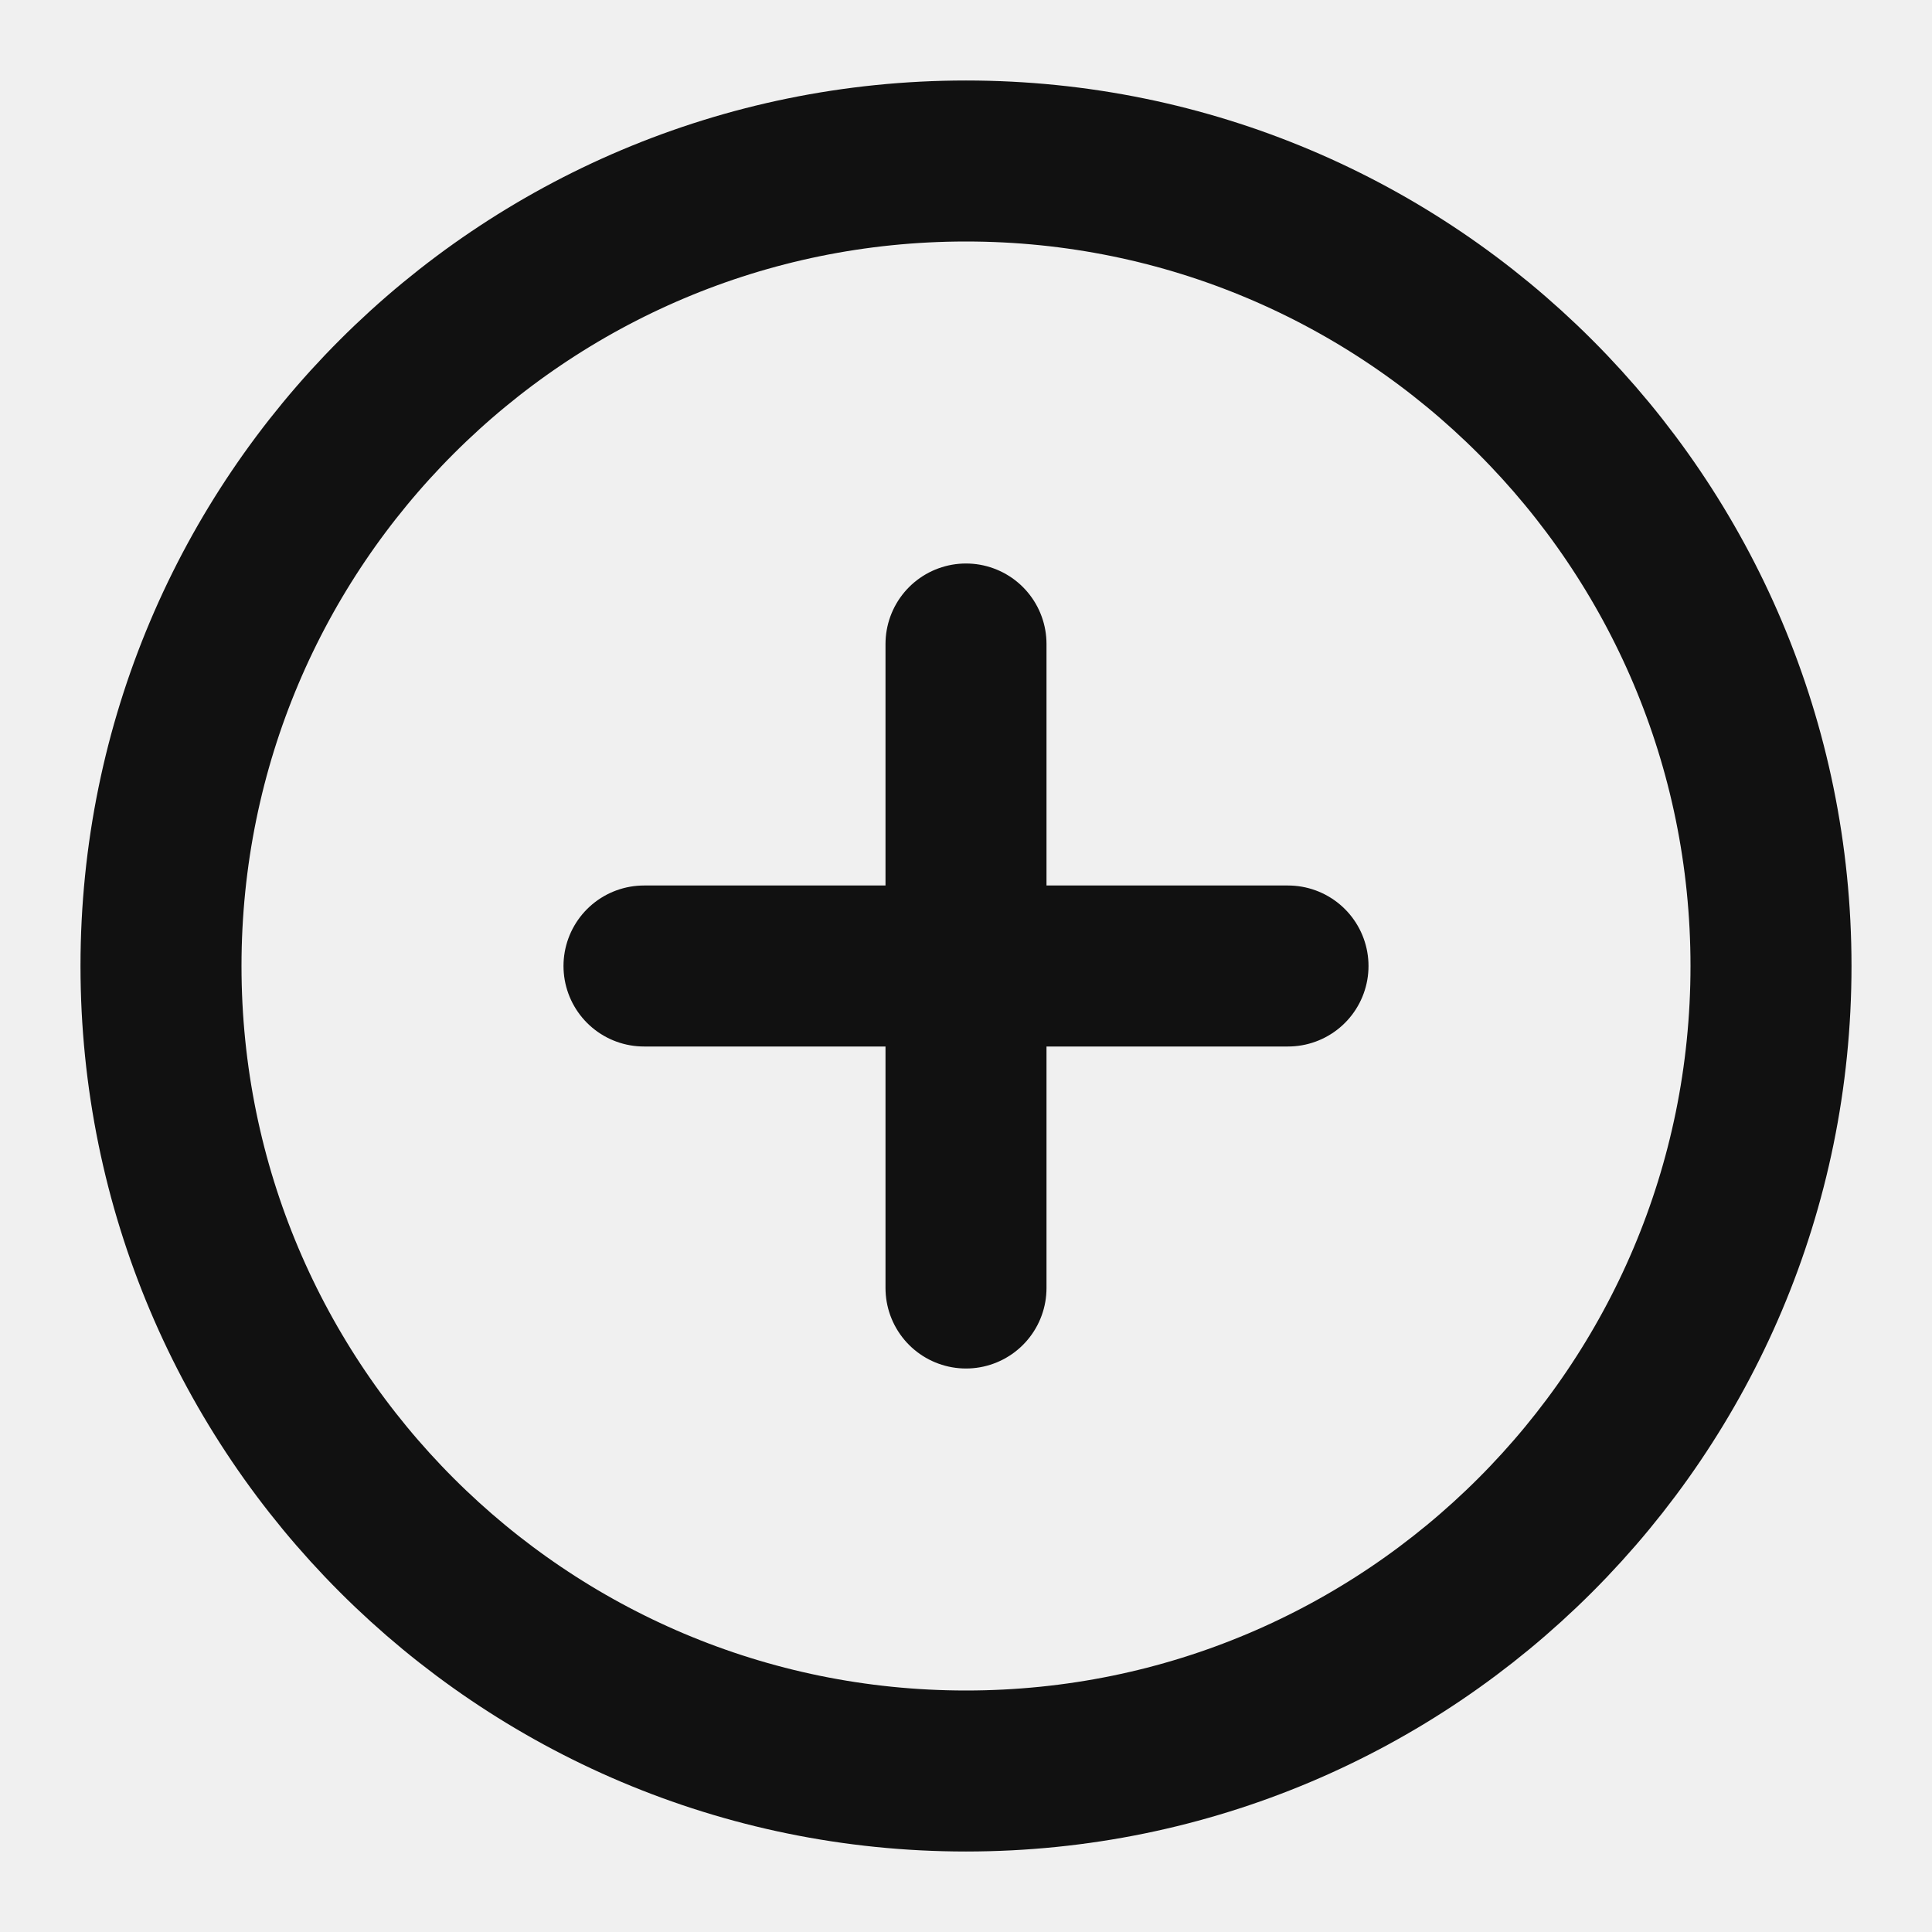
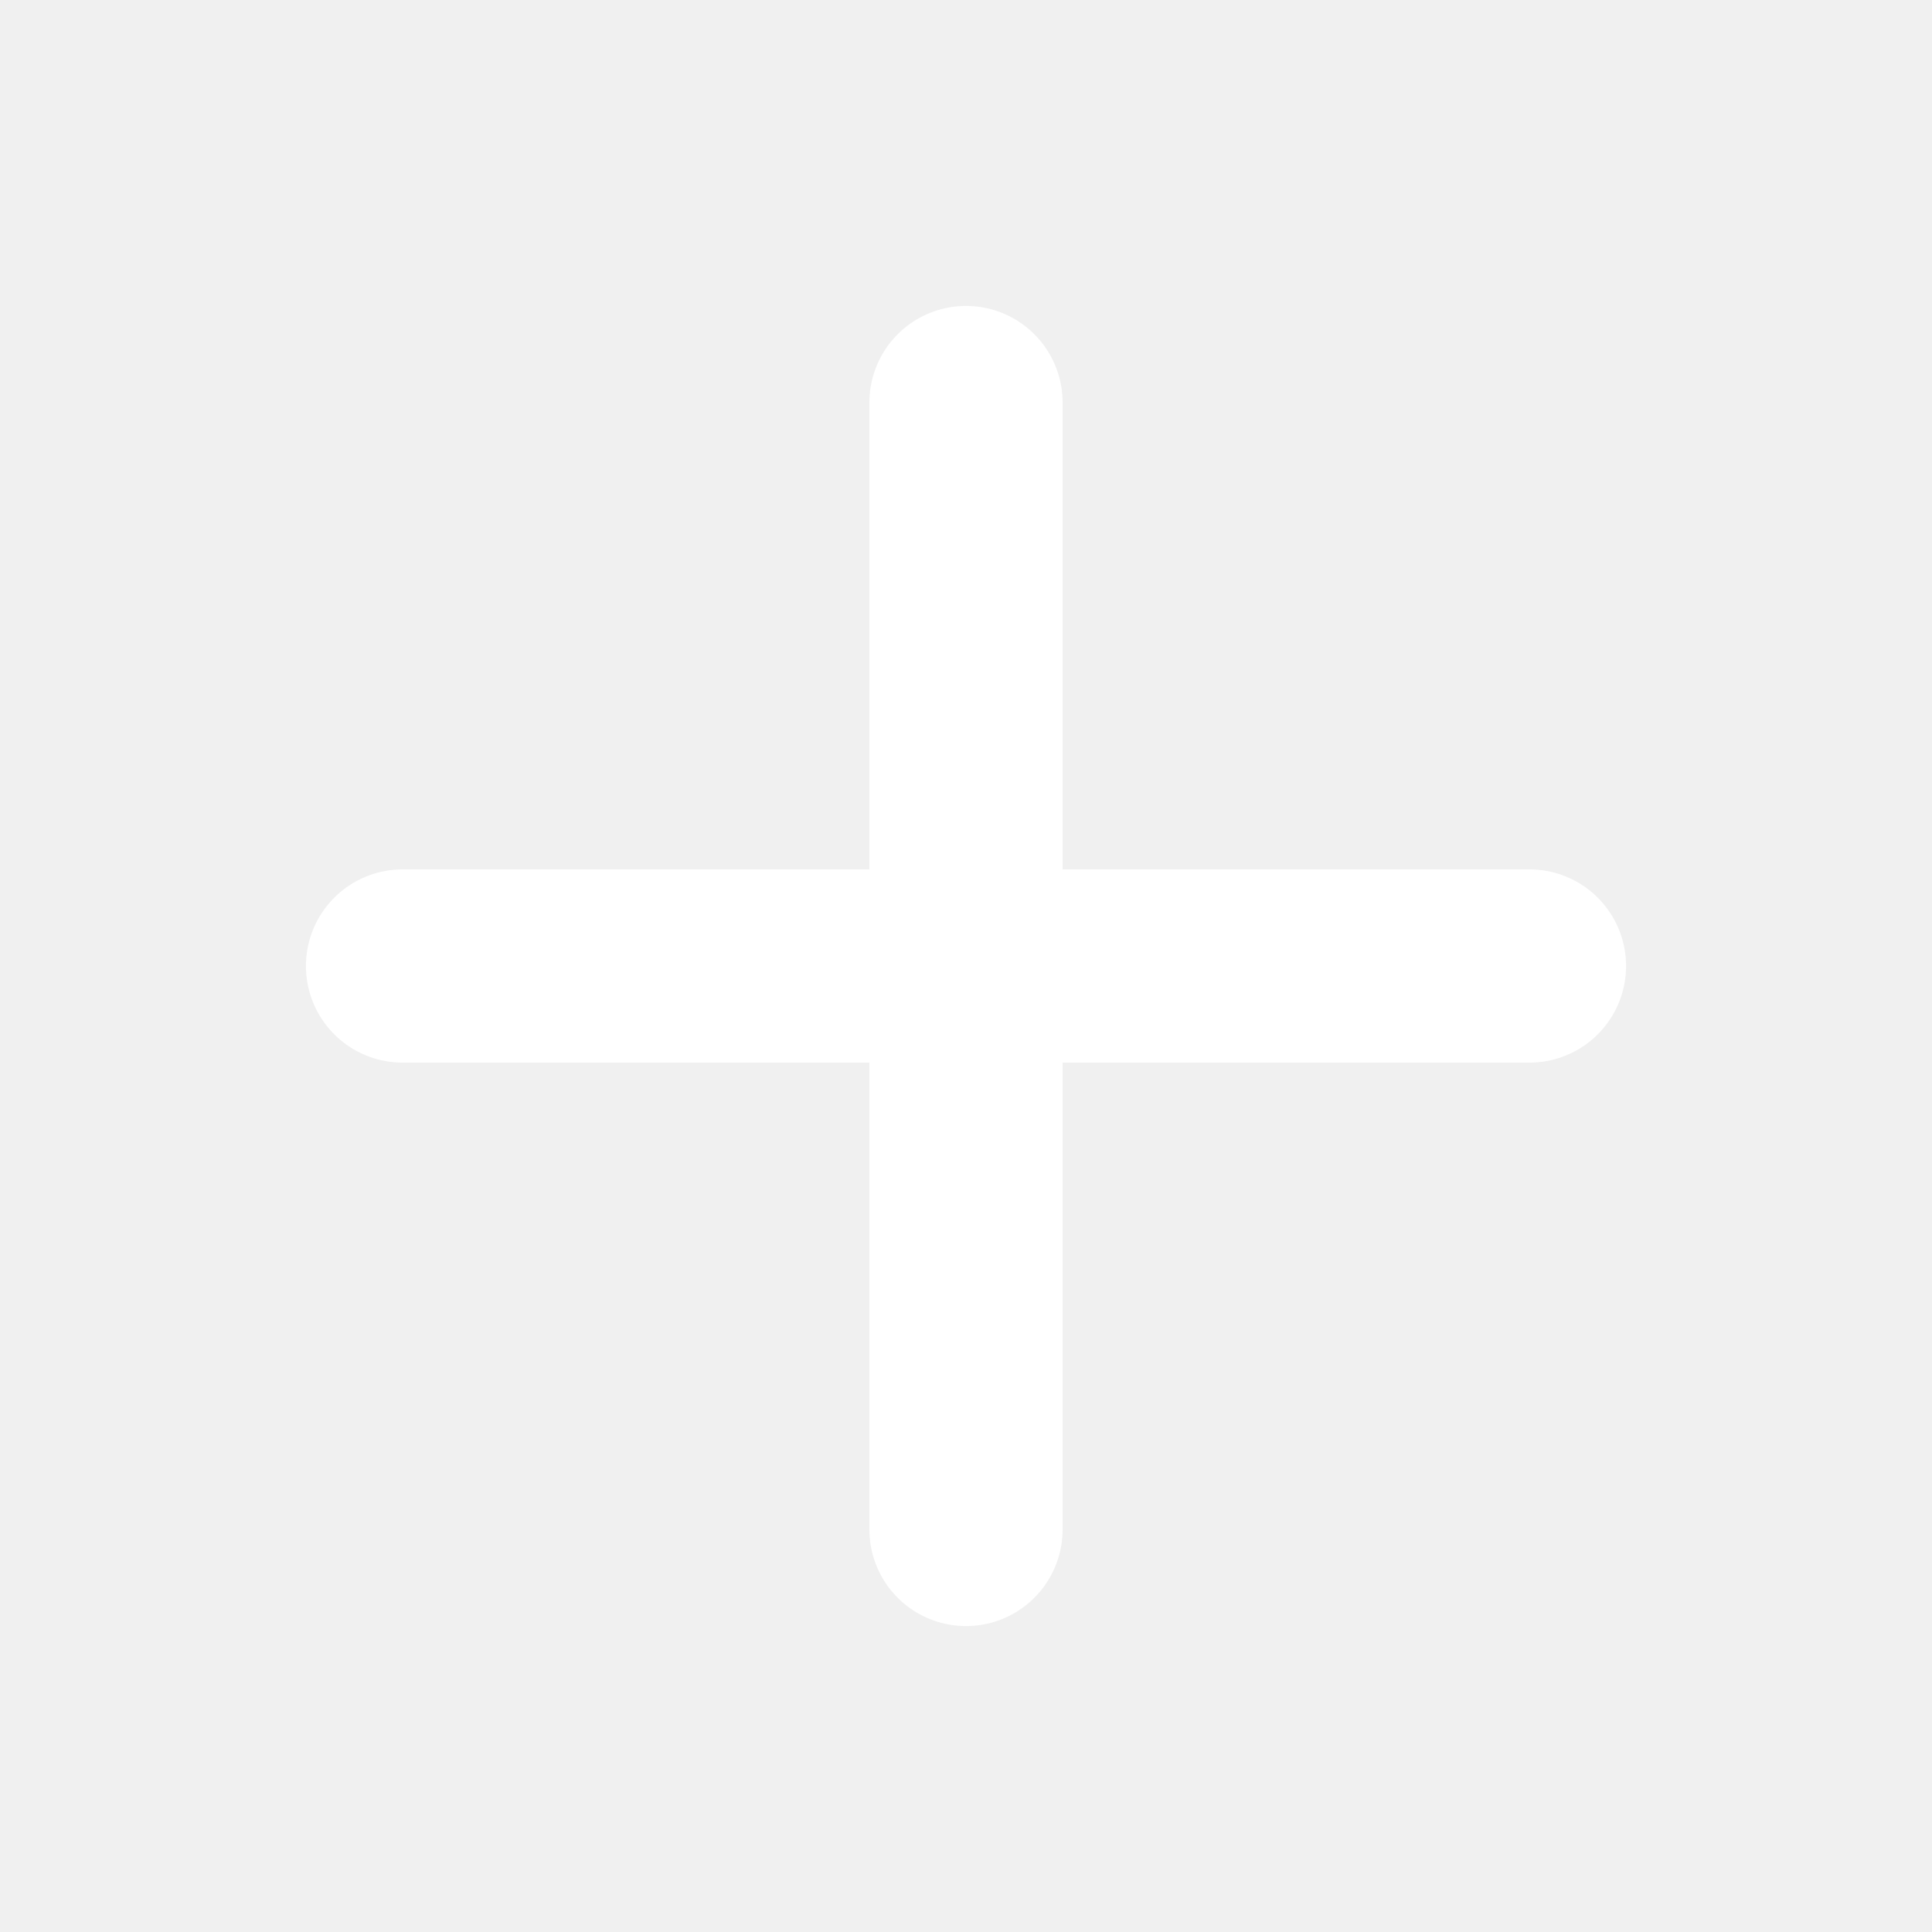
- <svg xmlns="http://www.w3.org/2000/svg" width="24" height="24" fill="none">
-   <path stroke="#111" stroke-linecap="round" stroke-linejoin="round" stroke-width="2" d="M12 8v8m-4-4h8m6 0c0 5.523-4.477 10-10 10S2 17.523 2 12 6.477 2 12 2s10 4.477 10 10Z" />
+ <svg xmlns="http://www.w3.org/2000/svg" width="20" height="20" viewBox="0 0 20 20" fill="none">
+   <g id="plus">
+     <path id="Icon" d="M10 4.167V15.833M4.167 10H15.833" stroke="white" stroke-width="2" stroke-linecap="round" stroke-linejoin="round" />
+   </g>
</svg>
